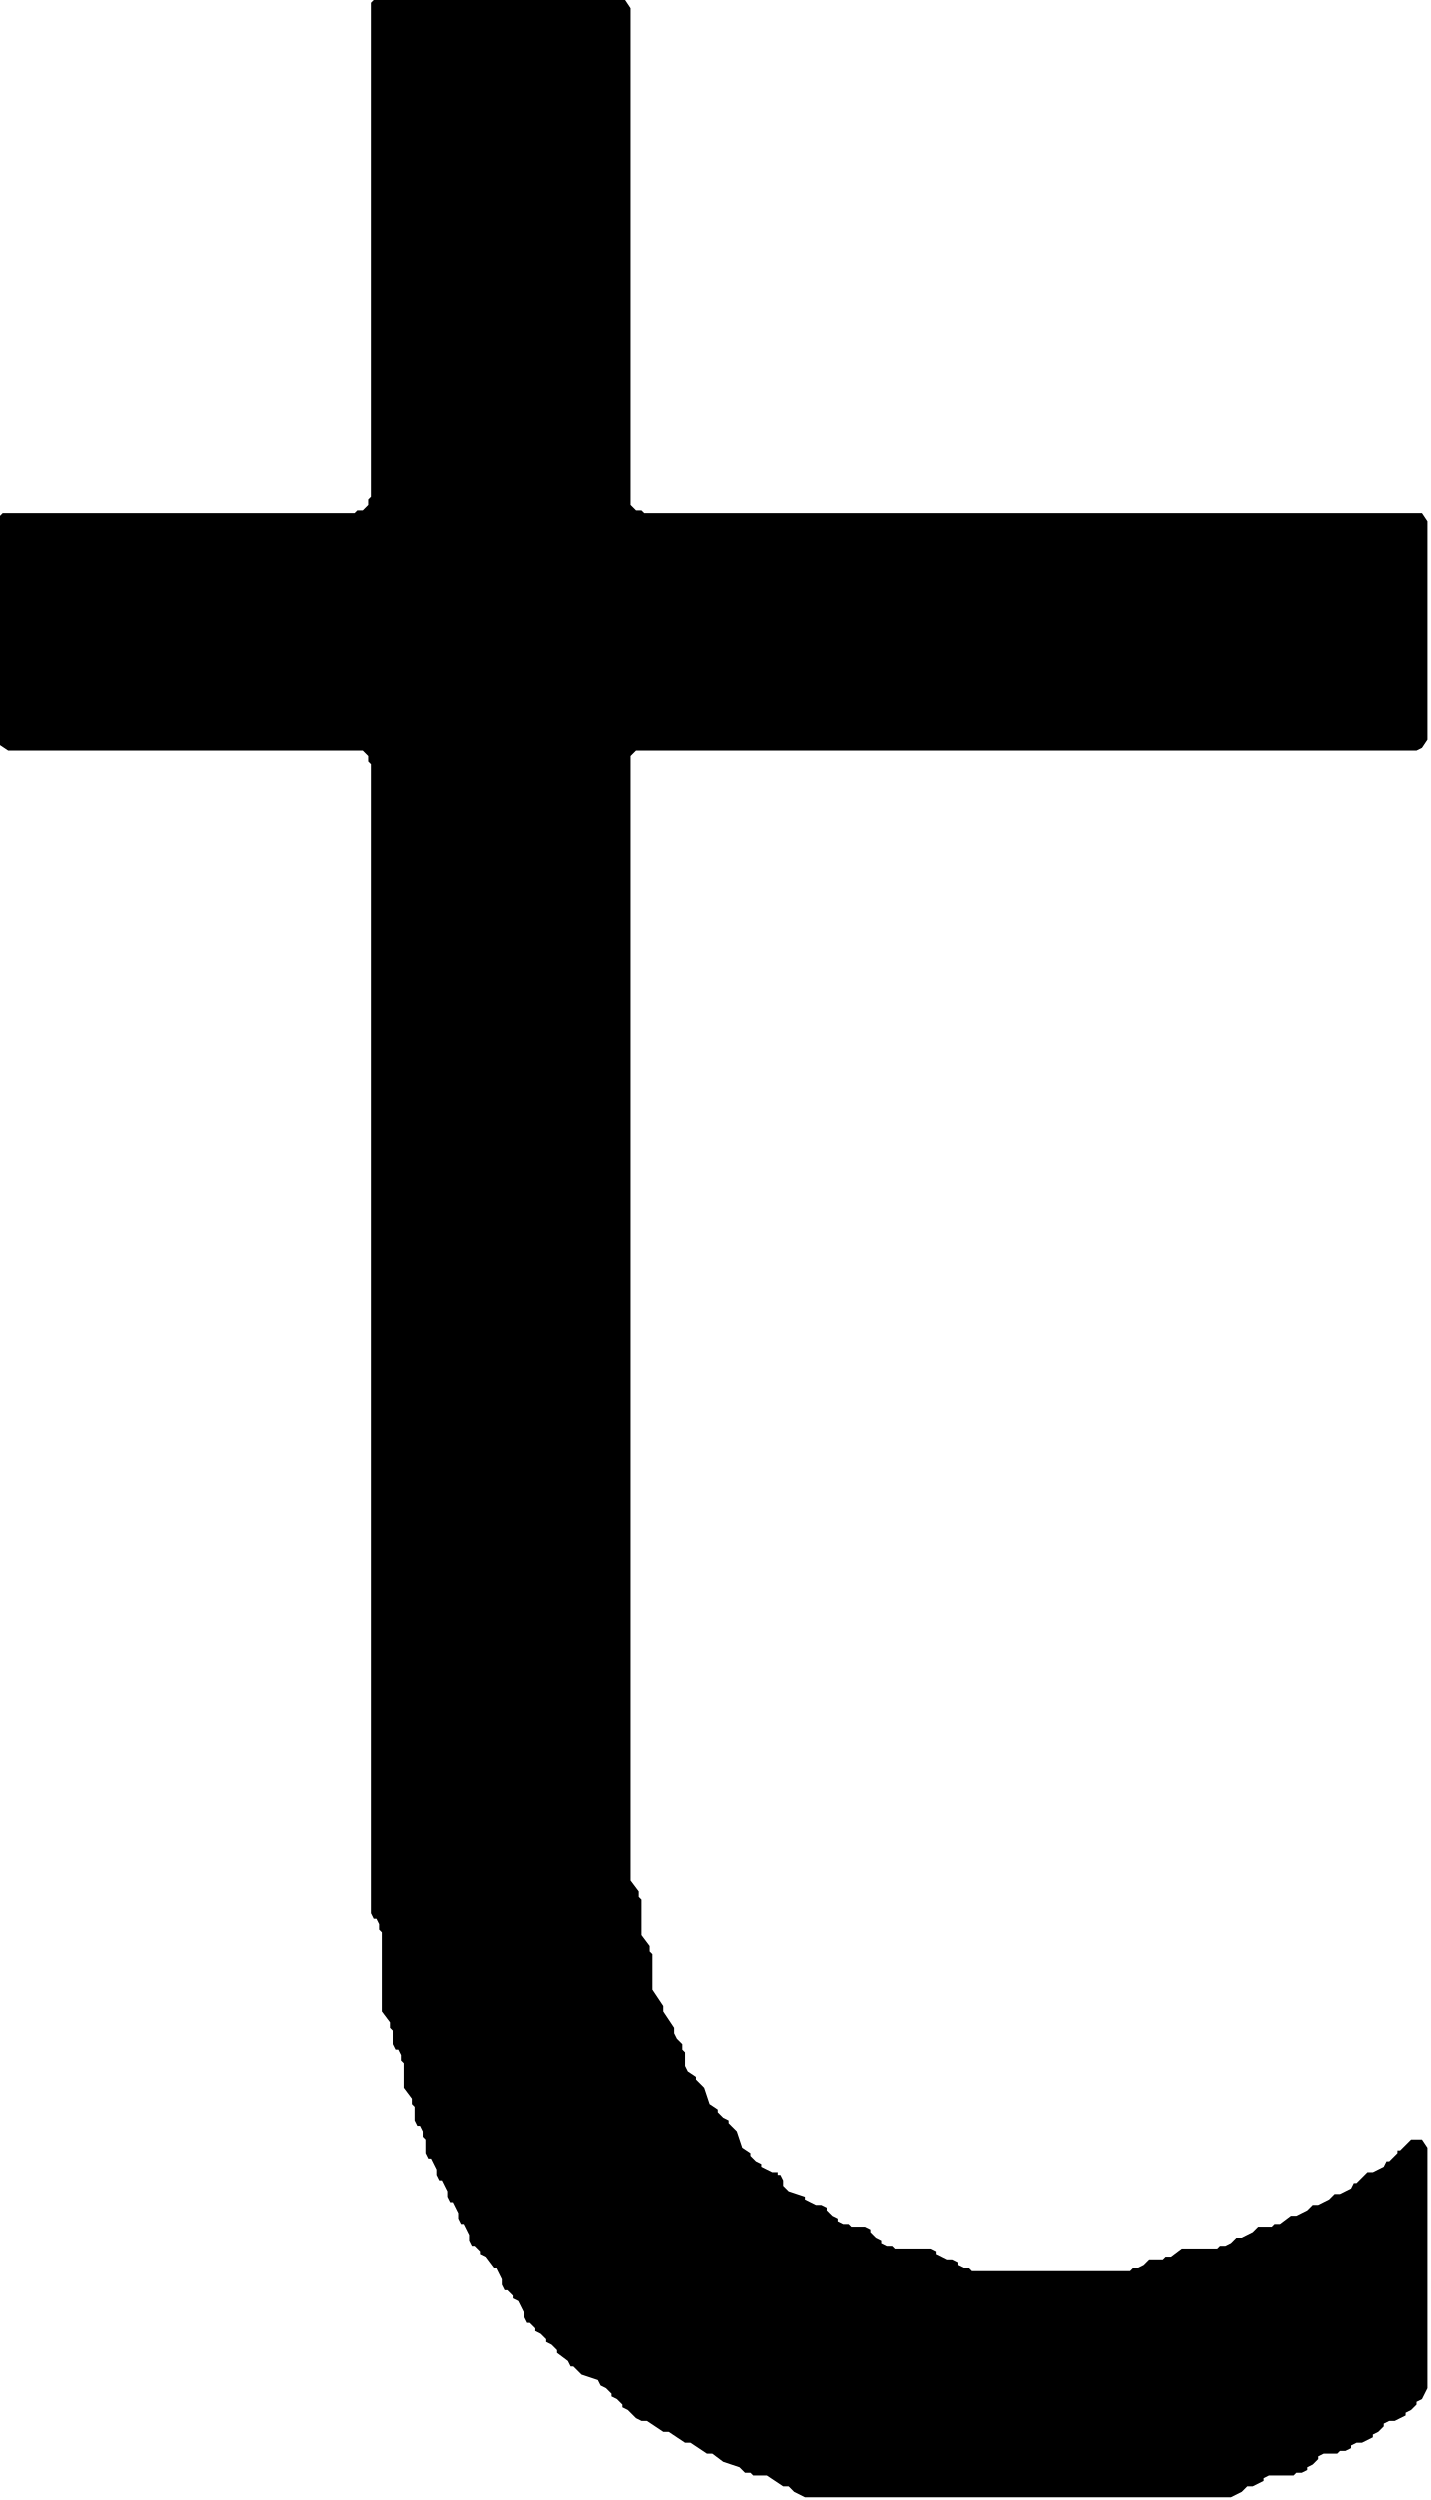
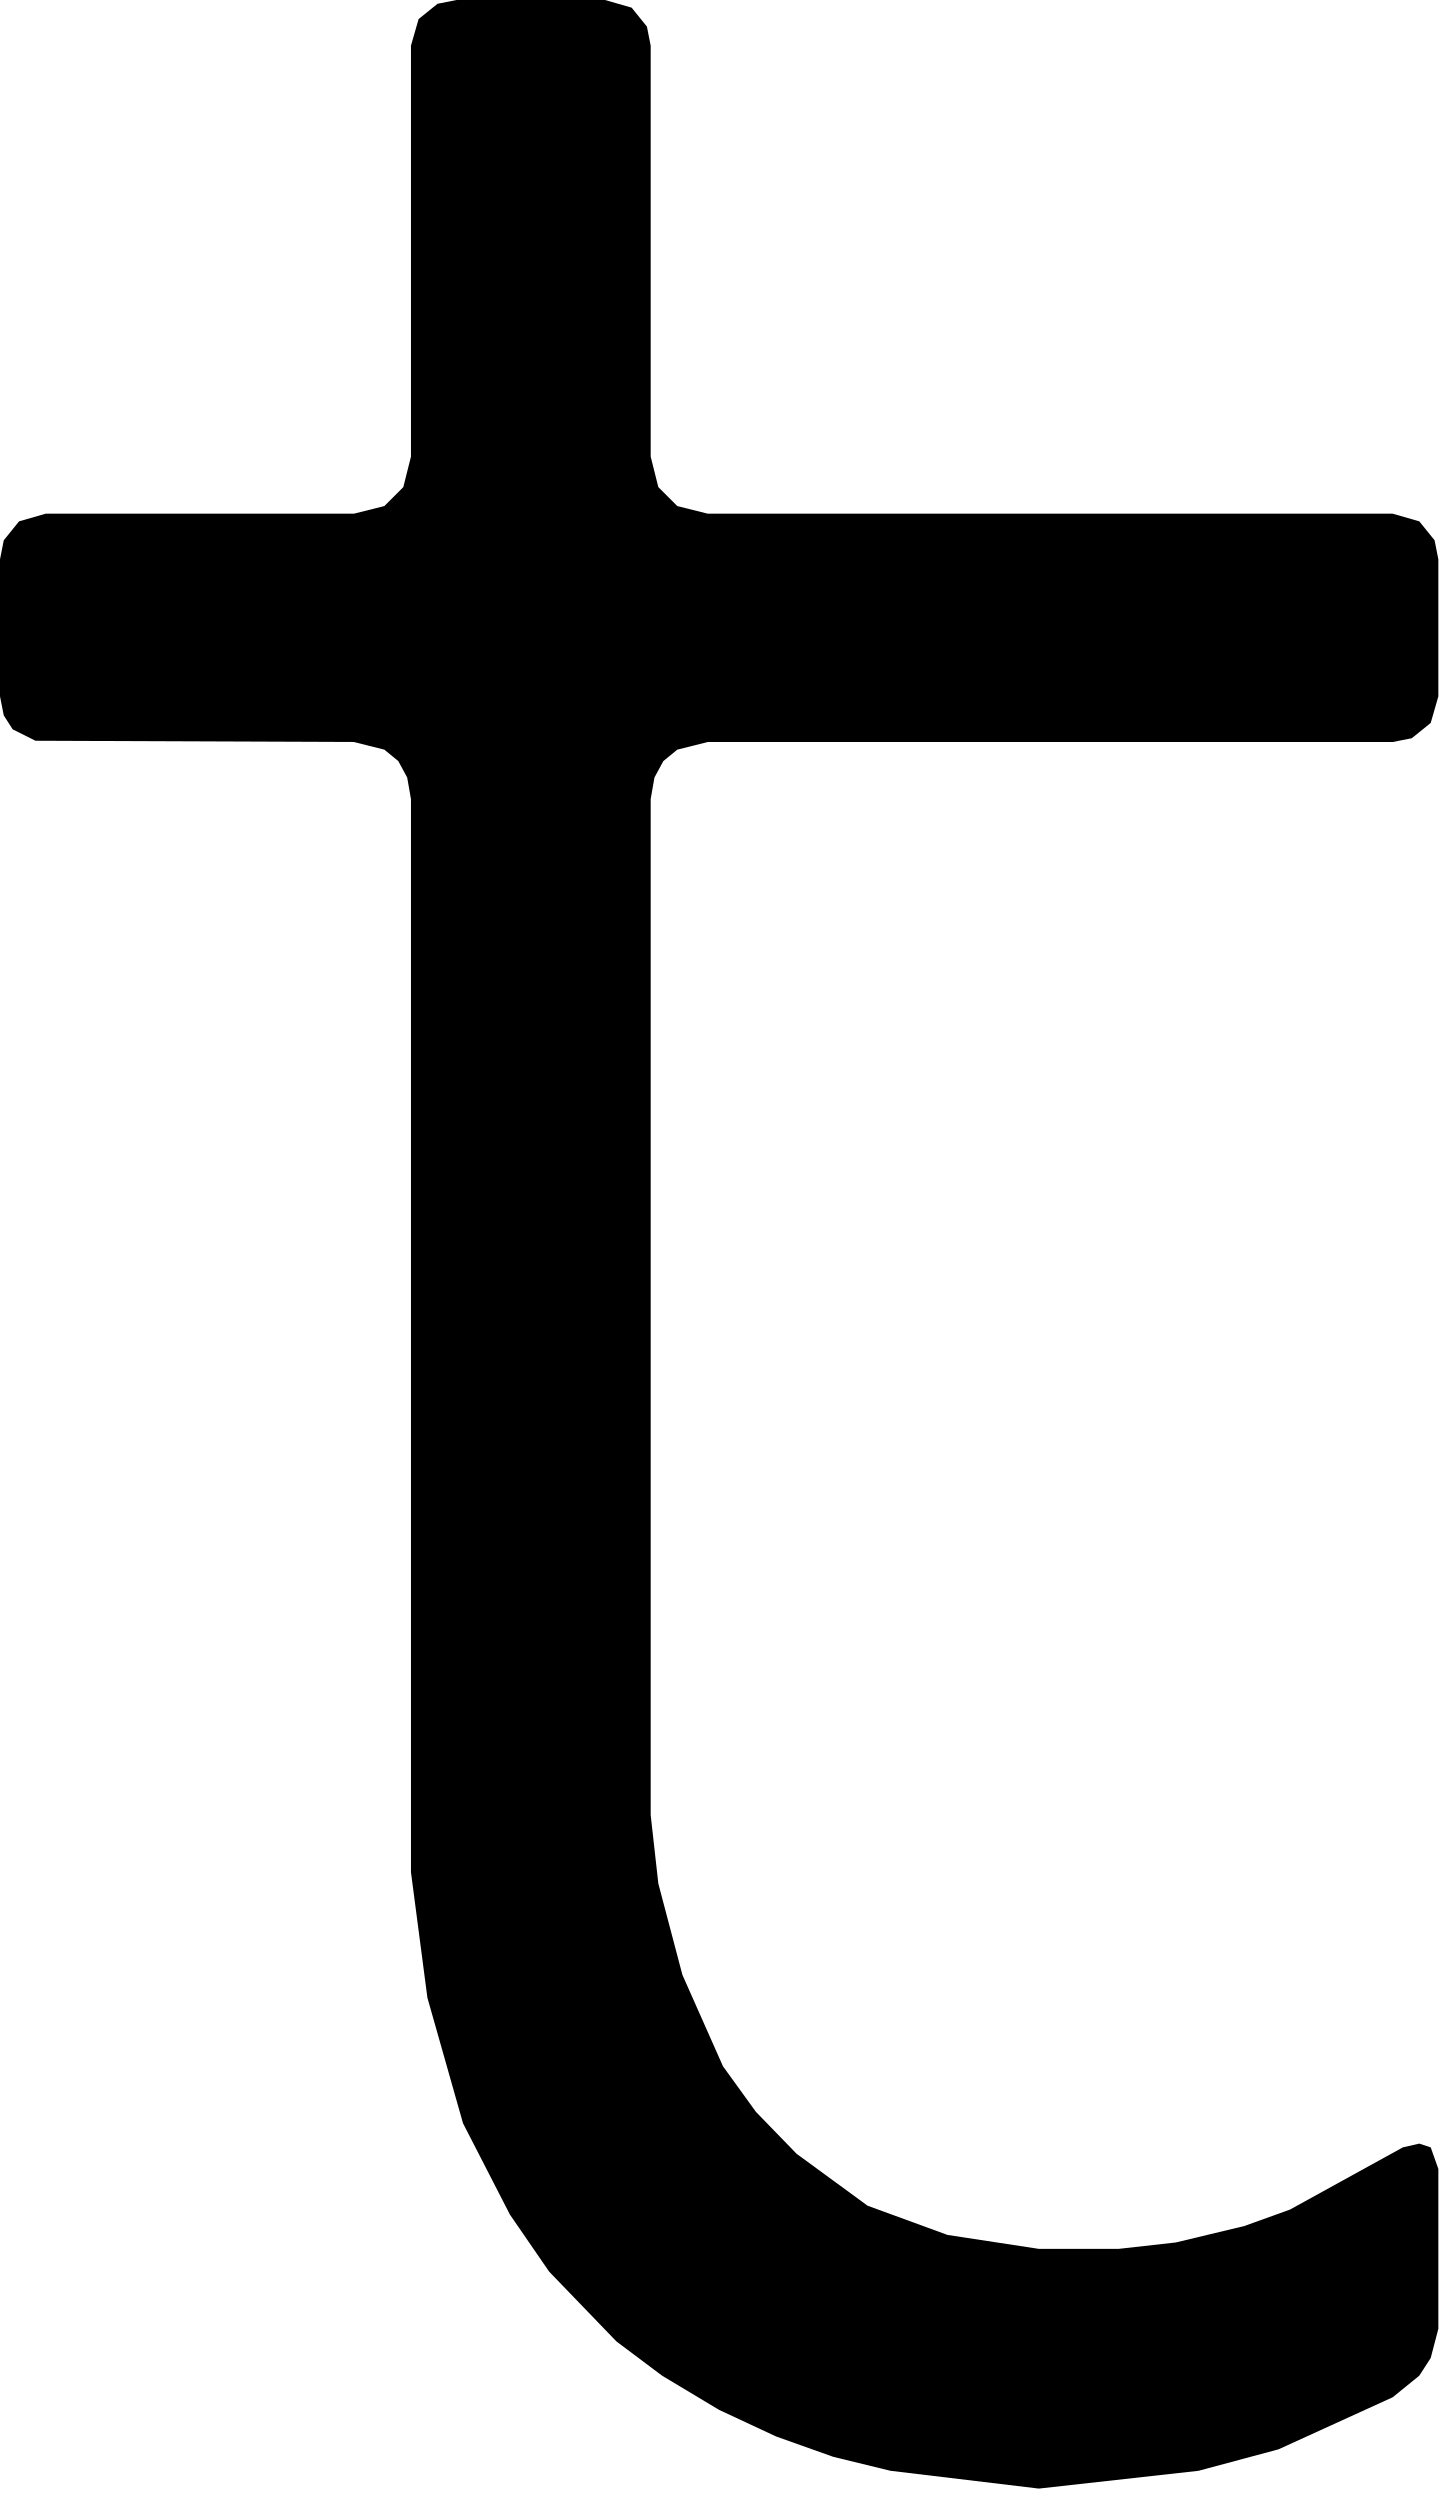
- <svg xmlns="http://www.w3.org/2000/svg" viewBox="0 0 524 916" width="100%" height="100%">
-   <path d="M 137.0 0.0 L 136.0 1.0 L 136.0 182.0 L 135.0 183.0 L 135.0 185.0 L 133.0 187.0 L 131.0 187.0 L 130.0 188.0 L 1.0 188.0 L 0.0 189.0 L 0.0 273.0 L 3.0 275.0 L 133.0 275.0 L 135.0 277.0 L 135.0 279.0 L 136.0 280.0 L 136.0 701.0 L 137.0 703.0 L 138.0 703.0 L 139.0 705.0 L 139.0 707.0 L 140.0 708.0 L 140.0 737.0 L 143.0 741.0 L 143.0 743.0 L 144.0 744.0 L 144.0 749.0 L 145.0 751.0 L 146.0 751.0 L 147.0 753.0 L 147.0 755.0 L 148.0 756.0 L 148.0 765.0 L 151.0 769.0 L 151.0 771.0 L 152.0 772.0 L 152.0 777.0 L 153.0 779.0 L 154.0 779.0 L 155.0 781.0 L 155.0 783.0 L 156.0 784.0 L 156.0 789.0 L 157.0 791.0 L 158.0 791.0 L 160.0 795.0 L 160.0 797.0 L 161.0 799.0 L 162.0 799.0 L 164.0 803.0 L 164.0 805.0 L 165.0 807.0 L 166.0 807.0 L 168.0 811.0 L 168.0 813.0 L 169.0 815.0 L 170.0 815.0 L 172.0 819.0 L 172.0 821.0 L 173.0 823.0 L 174.0 823.0 L 176.0 825.0 L 176.0 826.0 L 178.0 827.0 L 181.0 831.0 L 182.0 831.0 L 184.0 835.0 L 184.0 837.0 L 185.0 839.0 L 186.0 839.0 L 188.0 841.0 L 188.0 842.0 L 190.0 843.0 L 192.0 847.0 L 192.0 849.0 L 193.0 851.0 L 194.0 851.0 L 196.0 853.0 L 196.0 854.0 L 198.0 855.0 L 200.0 857.0 L 200.0 858.0 L 202.0 859.0 L 204.0 861.0 L 204.0 862.0 L 208.0 865.0 L 209.0 867.0 L 210.0 867.0 L 213.0 870.0 L 219.0 872.0 L 220.0 874.0 L 222.0 875.0 L 224.0 877.0 L 224.0 878.0 L 226.0 879.0 L 228.0 881.0 L 228.0 882.0 L 230.0 883.0 L 233.0 886.0 L 235.0 887.0 L 237.0 887.0 L 243.0 891.0 L 245.0 891.0 L 251.0 895.0 L 253.0 895.0 L 259.0 899.0 L 261.0 899.0 L 265.0 902.0 L 271.0 904.0 L 273.0 906.0 L 275.0 906.0 L 276.0 907.0 L 281.0 907.0 L 287.0 911.0 L 289.0 911.0 L 291.0 913.0 L 295.0 915.0 L 451.0 915.0 L 455.0 913.0 L 457.0 911.0 L 459.0 911.0 L 463.0 909.0 L 463.0 908.0 L 465.0 907.0 L 474.0 907.0 L 475.0 906.0 L 477.0 906.0 L 479.0 905.0 L 479.0 904.0 L 481.0 903.0 L 483.0 901.0 L 483.0 900.0 L 485.0 899.0 L 490.0 899.0 L 491.0 898.0 L 493.0 898.0 L 495.0 897.0 L 495.0 896.0 L 497.0 895.0 L 499.0 895.0 L 503.0 893.0 L 503.0 892.0 L 505.0 891.0 L 507.0 889.0 L 507.0 888.0 L 509.0 887.0 L 511.0 887.0 L 515.0 885.0 L 515.0 884.0 L 517.0 883.0 L 519.0 881.0 L 519.0 880.0 L 521.0 879.0 L 523.0 875.0 L 523.0 787.0 L 521.0 784.0 L 517.0 784.0 L 513.0 788.0 L 512.0 788.0 L 512.0 789.0 L 509.0 792.0 L 508.0 792.0 L 507.0 794.0 L 503.0 796.0 L 501.0 796.0 L 497.0 800.0 L 496.0 800.0 L 495.0 802.0 L 491.0 804.0 L 489.0 804.0 L 487.0 806.0 L 483.0 808.0 L 481.0 808.0 L 479.0 810.0 L 475.0 812.0 L 473.0 812.0 L 469.0 815.0 L 467.0 815.0 L 466.0 816.0 L 461.0 816.0 L 459.0 818.0 L 455.0 820.0 L 453.0 820.0 L 451.0 822.0 L 449.0 823.0 L 447.0 823.0 L 446.0 824.0 L 433.0 824.0 L 429.0 827.0 L 427.0 827.0 L 426.0 828.0 L 421.0 828.0 L 419.0 830.0 L 417.0 831.0 L 415.0 831.0 L 414.0 832.0 L 356.0 832.0 L 355.0 831.0 L 353.0 831.0 L 351.0 830.0 L 351.0 829.0 L 349.0 828.0 L 347.0 828.0 L 343.0 826.0 L 343.0 825.0 L 341.0 824.0 L 328.0 824.0 L 327.0 823.0 L 325.0 823.0 L 323.0 822.0 L 323.0 821.0 L 321.0 820.0 L 319.0 818.0 L 319.0 817.0 L 317.0 816.0 L 312.0 816.0 L 311.0 815.0 L 309.0 815.0 L 307.0 814.0 L 307.0 813.0 L 305.0 812.0 L 303.0 810.0 L 303.0 809.0 L 301.0 808.0 L 299.0 808.0 L 295.0 806.0 L 295.0 805.0 L 289.0 803.0 L 287.0 801.0 L 287.0 799.0 L 286.0 797.0 L 285.0 797.0 L 285.0 796.0 L 283.0 796.0 L 279.0 794.0 L 279.0 793.0 L 277.0 792.0 L 275.0 790.0 L 275.0 789.0 L 272.0 787.0 L 270.0 781.0 L 267.0 778.0 L 267.0 777.0 L 265.0 776.0 L 263.0 774.0 L 263.0 773.0 L 260.0 771.0 L 258.0 765.0 L 255.0 762.0 L 255.0 761.0 L 252.0 759.0 L 251.0 757.0 L 251.0 752.0 L 250.0 751.0 L 250.0 749.0 L 248.0 747.0 L 247.0 745.0 L 247.0 743.0 L 243.0 737.0 L 243.0 735.0 L 239.0 729.0 L 239.0 716.0 L 238.0 715.0 L 238.0 713.0 L 235.0 709.0 L 235.0 696.0 L 234.0 695.0 L 234.0 693.0 L 231.0 689.0 L 231.0 277.0 L 233.0 275.0 L 519.0 275.0 L 521.0 274.0 L 523.0 271.0 L 523.0 191.0 L 521.0 188.0 L 236.0 188.0 L 235.0 187.0 L 233.0 187.0 L 231.0 185.0 L 231.0 3.0 L 229.0 0.0 Z" fill="currentColor" fill-rule="evenodd" />
+ <svg xmlns="http://www.w3.org/2000/svg" viewBox="0 0 127 219" width="100%" height="100%">
+   <path d="M 38.33 0.33 L 36.67 1.67 L 36.00 4.00 L 36.00 40.00 L 35.33 42.67 L 33.67 44.33 L 31.00 45.00 L 4.00 45.00 L 1.67 45.67 L 0.33 47.33 L 0.00 49.00 L 0.00 61.00 L 0.33 62.67 L 1.11 63.89 L 3.11 64.89 L 31.00 65.00 L 33.67 65.67 L 34.89 66.67 L 35.67 68.11 L 36.00 70.00 L 36.00 164.00 L 37.44 175.00 L 40.56 186.00 L 44.67 194.00 L 48.11 199.00 L 54.00 205.11 L 58.00 208.11 L 63.00 211.11 L 68.00 213.44 L 73.00 215.22 L 78.00 216.44 L 91.00 218.00 L 105.00 216.44 L 112.00 214.56 L 122.00 210.00 L 124.33 208.11 L 125.33 206.56 L 126.00 204.00 L 126.00 190.00 L 125.33 188.11 L 124.33 187.78 L 122.89 188.11 L 113.00 193.56 L 109.00 195.00 L 103.00 196.44 L 98.00 197.00 L 91.00 197.00 L 83.00 195.78 L 76.00 193.22 L 69.78 188.67 L 66.22 185.00 L 63.33 181.00 L 59.78 173.00 L 57.67 165.00 L 57.00 159.00 L 57.00 70.00 L 57.33 68.11 L 58.11 66.67 L 59.33 65.67 L 62.00 65.00 L 122.00 65.00 L 123.67 64.67 L 125.33 63.33 L 126.00 61.00 L 126.00 49.00 L 125.67 47.33 L 124.33 45.67 L 122.00 45.00 L 62.00 45.00 L 59.33 44.33 L 57.67 42.67 L 57.00 40.00 L 57.00 4.00 L 56.67 2.33 L 55.33 0.67 L 53.00 0.00 L 40.00 0.00 Z" fill="currentColor" fill-rule="evenodd" />
</svg>
